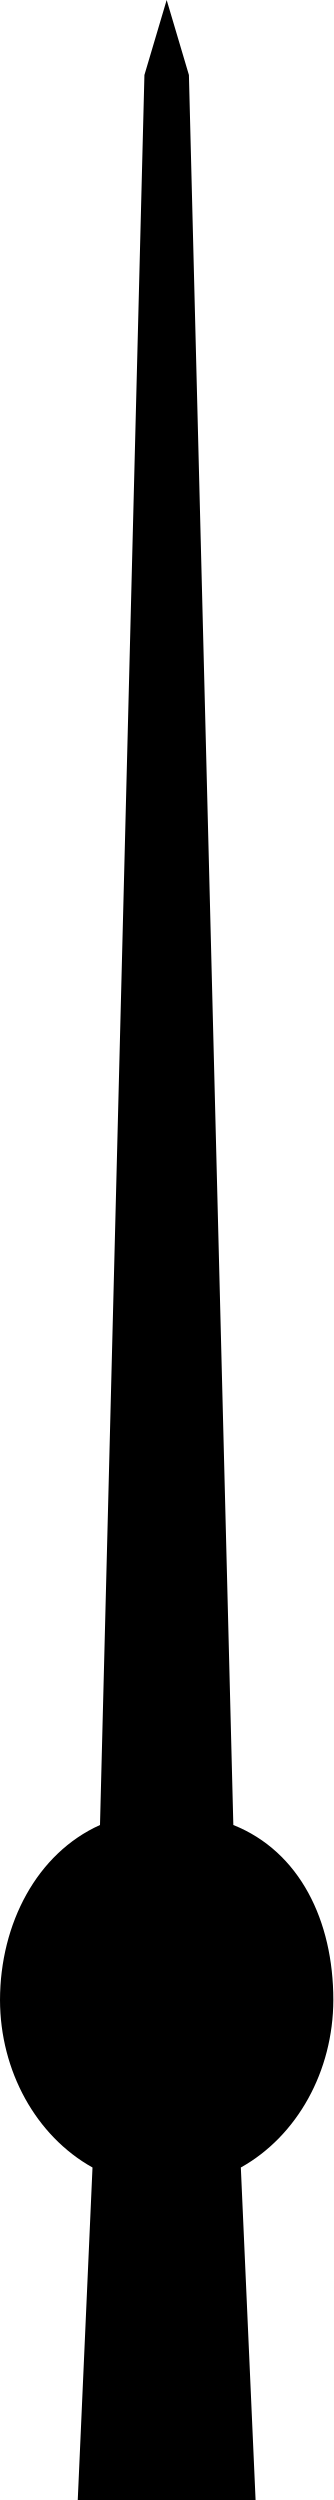
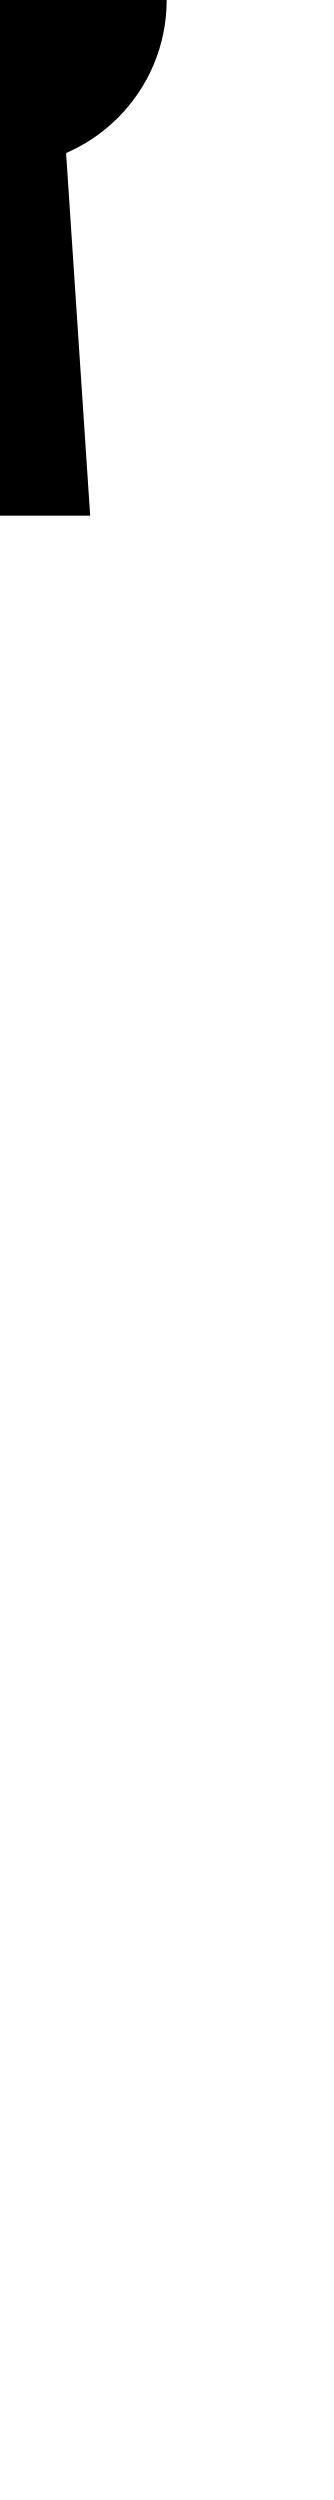
<svg xmlns="http://www.w3.org/2000/svg" width="4pt" height="30pt" viewBox="0 0 4 30" version="1.1" id="svg1">
  <defs id="defs1" />
-   <path id="needle" transform-origin="2 24" style="display:inline;opacity:1;fill:#000000;fill-opacity:1;stroke:none;stroke-width:0.283;stroke-dasharray:none" d="M 2,0 1.733,0.9 1.2,21.9 C 0.443,22.241 0.002,23.082 0,24 c 0.002,0.853 0.432,1.631 1.11,2.01 L 0.933,30 H 3.067 L 2.89,26.01 C 3.568,25.631 3.998,24.853 4,24 4,23.048 3.597,22.219 2.8,21.9 L 2.267,0.9 Z" />
+   <g id="main_group">
+     <circle style="fill:#000000;fill-opacity:1;stroke:none;stroke-width:0.4" id="circle1" cx="0" cy="4.7683716e-07" r="2" />
+     <path id="needle" transform-origin="2 24" style="display:inline;opacity:1;fill:#000000;fill-opacity:1;stroke:none;stroke-width:0.283;stroke-dasharray:none" d="m 0.016,-23.812 -0.267,0.9 -0.543,21.06 v 3.704 L -1.051,6.188 H 1.082 L 0.794,1.852 v -3.704 L 0.282,-22.912 Z" />
+   </g>
</svg>
